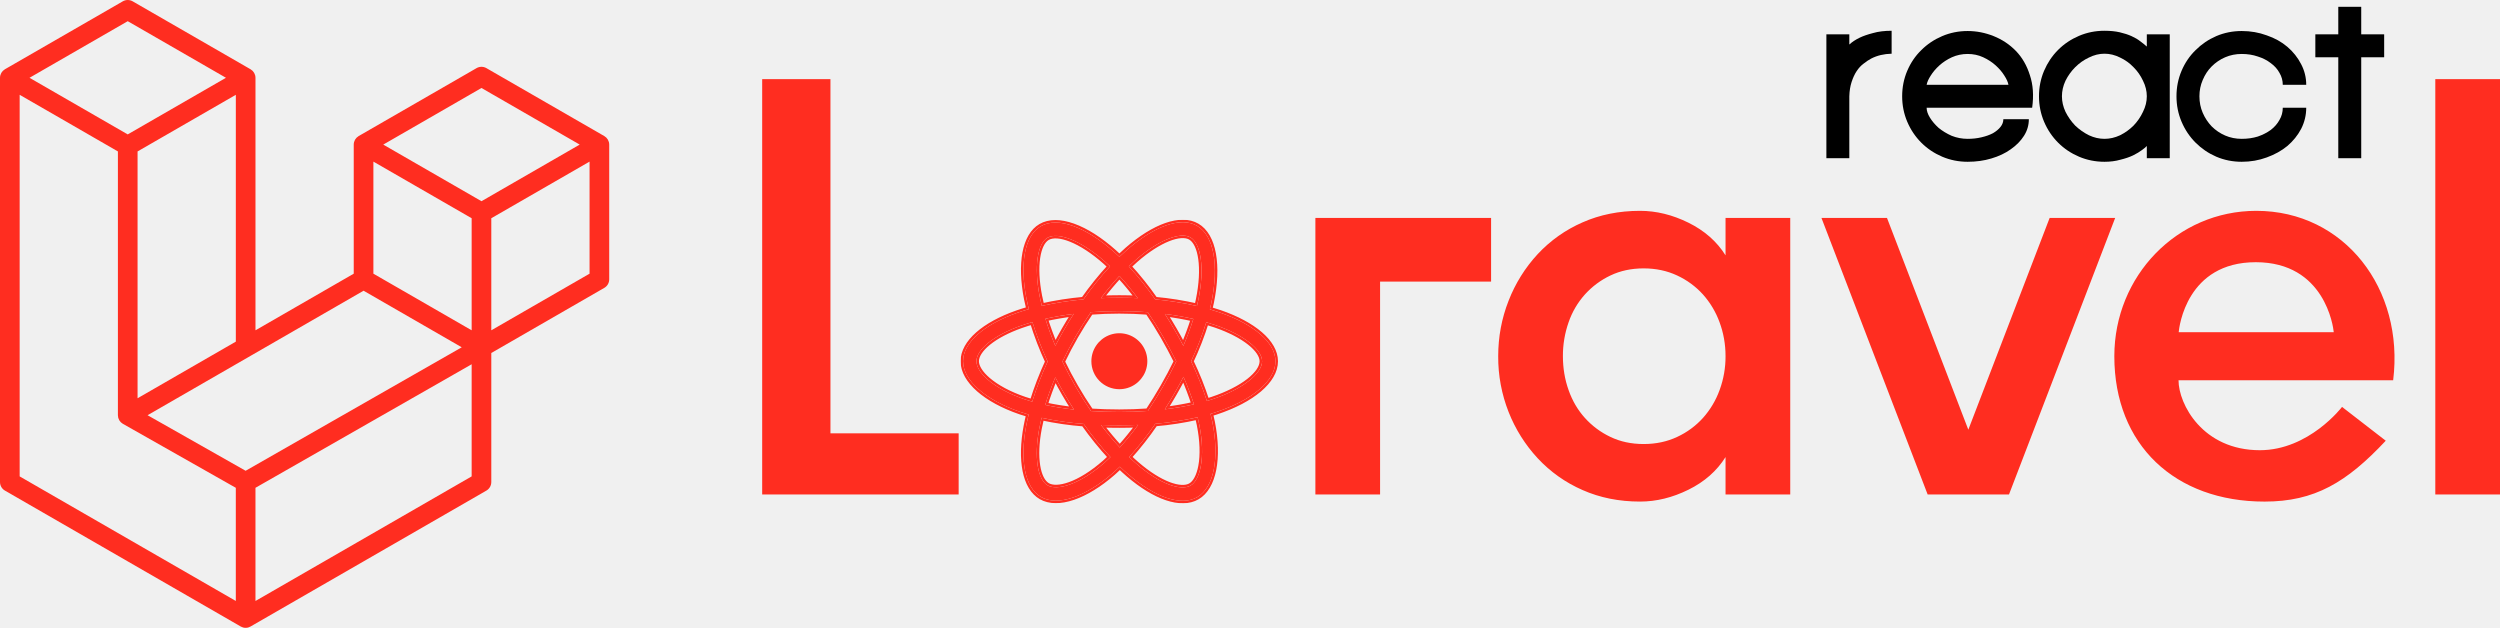
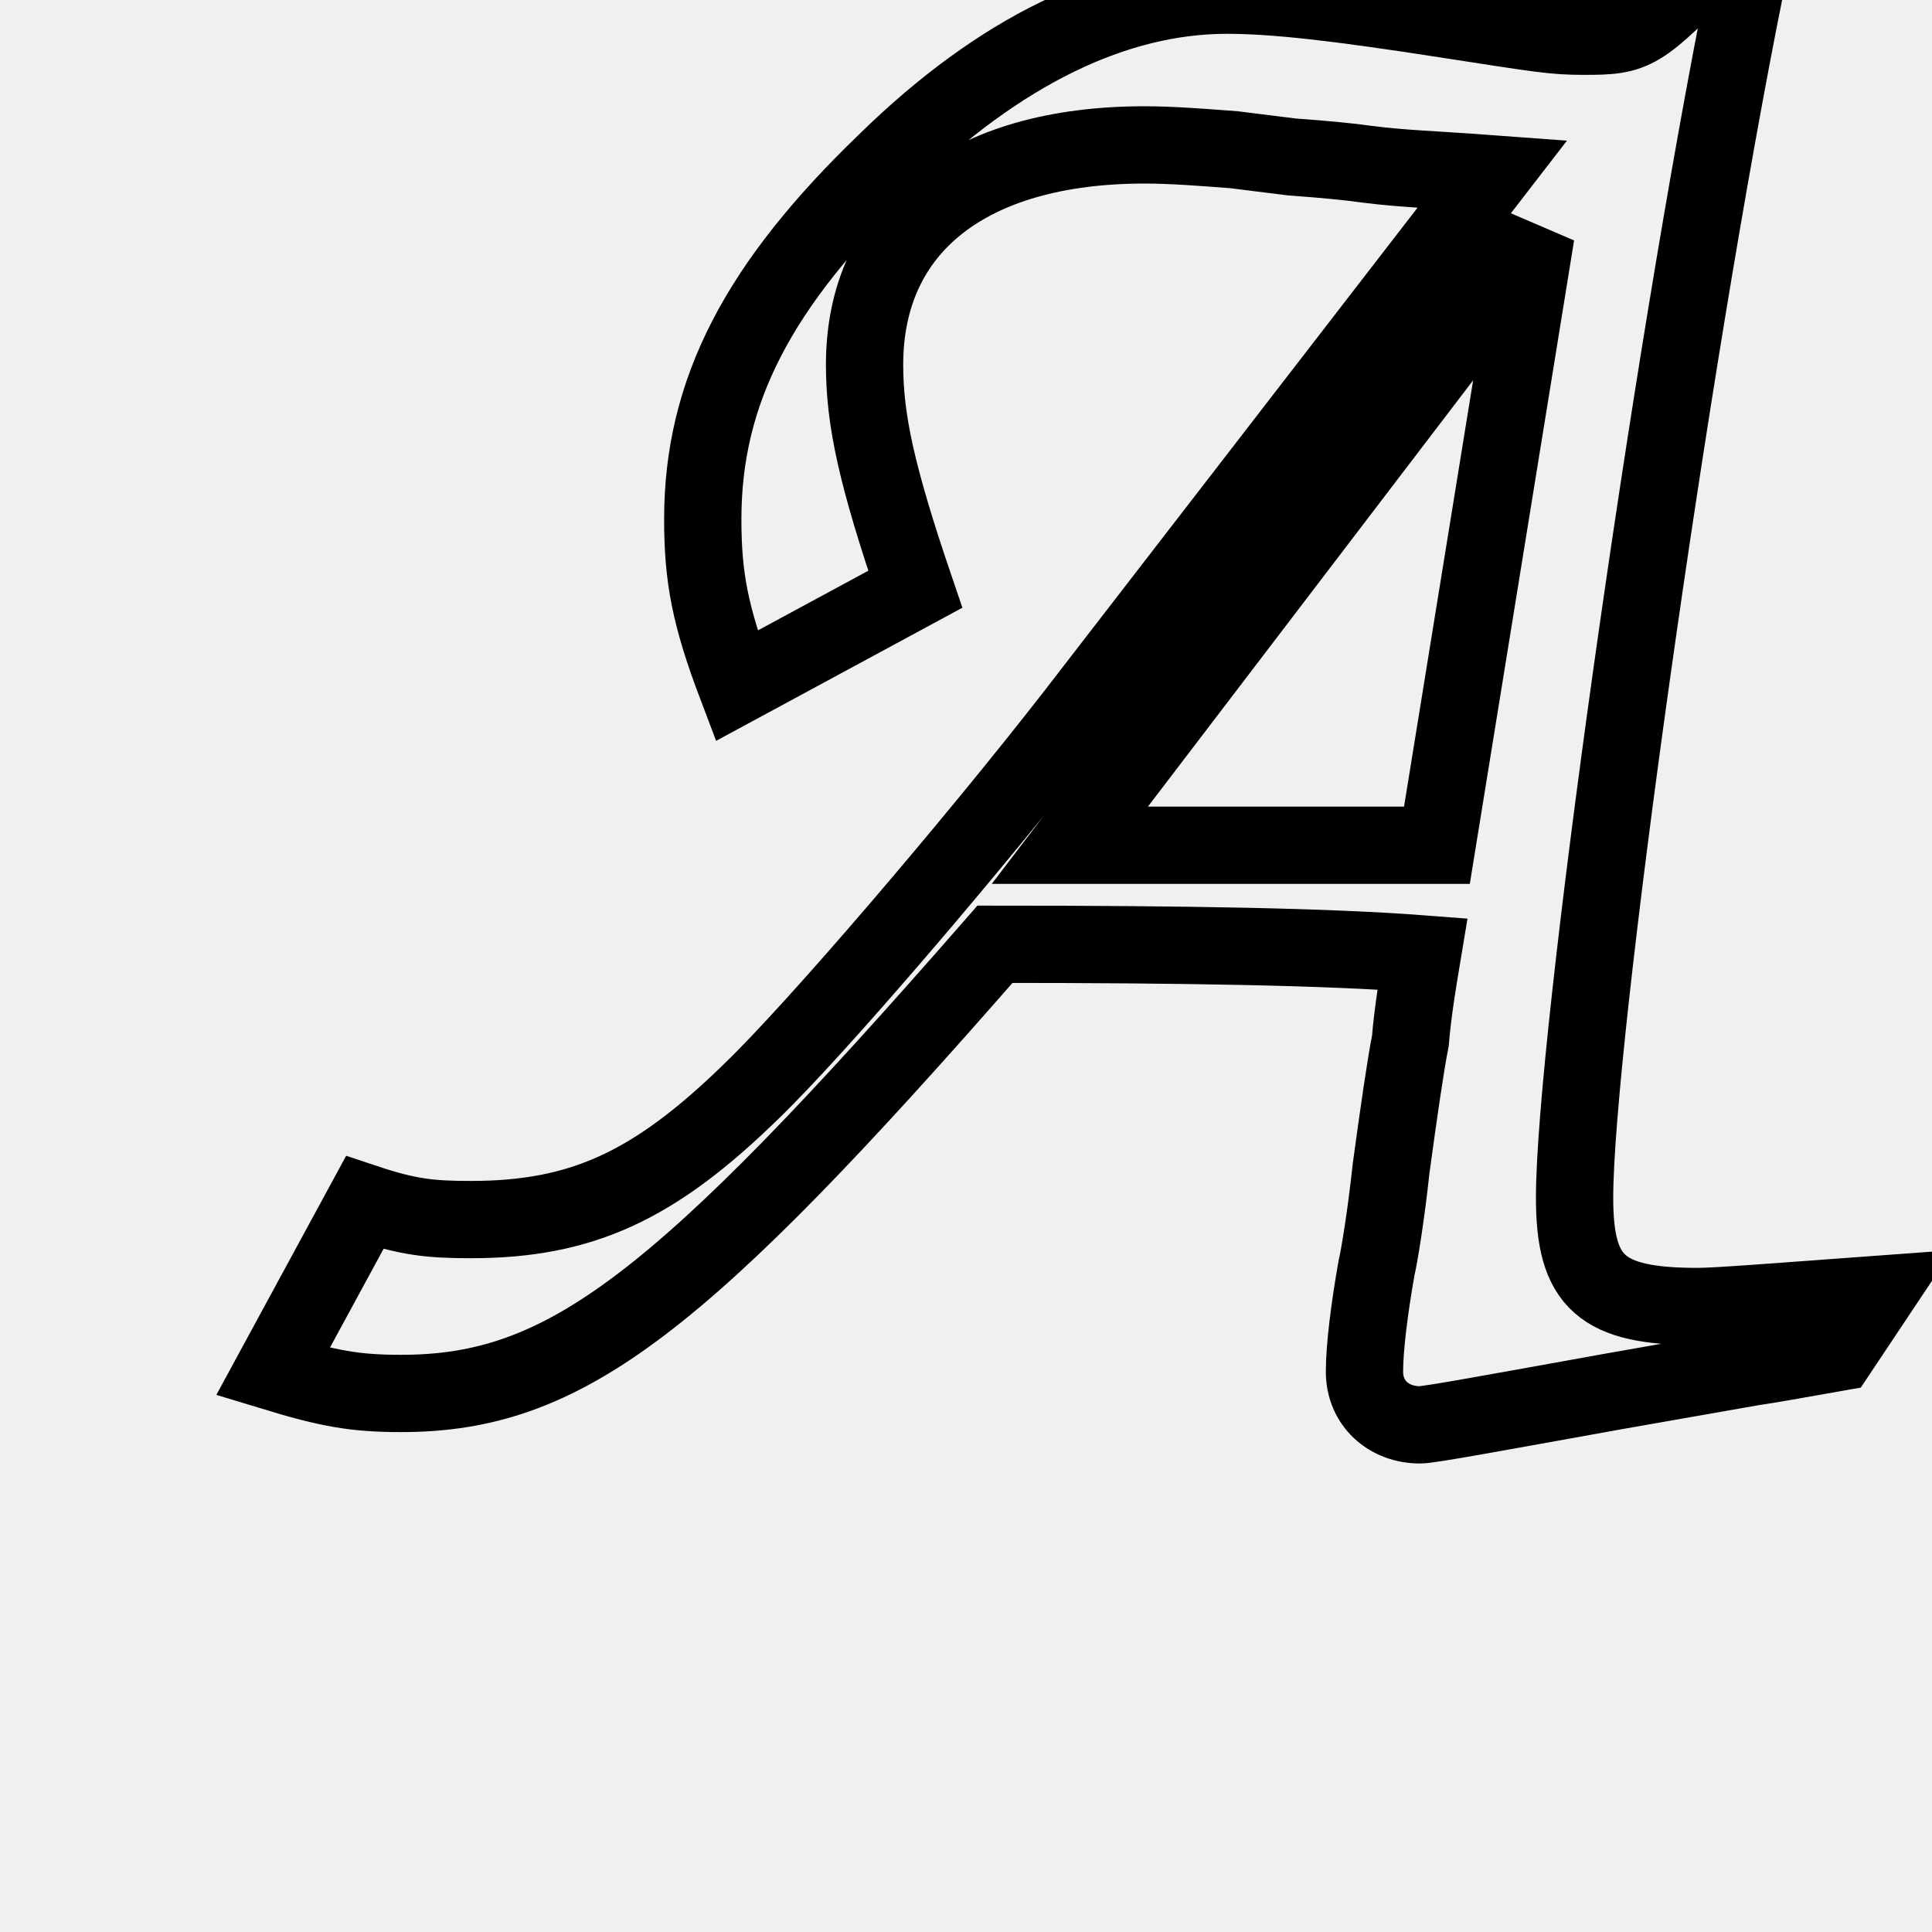
- <svg xmlns="http://www.w3.org/2000/svg" width="1991" height="500" viewBox="0 0 1991 500" fill="none">
-   <mask id="path-1-outside-1_1_7" maskUnits="userSpaceOnUse" x="765" y="175" width="253" height="226" fill="black">
-     <rect fill="white" x="765" y="175" width="253" height="226" />
-     <path d="M971.537 248.894C968.887 247.988 966.217 247.145 963.529 246.365C963.975 244.551 964.386 242.726 964.763 240.892C970.827 211.403 966.862 187.646 953.33 179.825C940.374 172.321 919.125 180.141 897.69 198.84C895.582 200.685 893.518 202.585 891.496 204.541C890.149 203.242 888.767 201.97 887.35 200.727C864.884 180.732 842.365 172.31 828.849 180.157C815.893 187.677 812.042 210.009 817.499 237.958C818.045 240.722 818.658 243.474 819.339 246.214C816.152 247.121 813.073 248.09 810.13 249.117C783.823 258.316 767 272.739 767 287.696C767 303.15 785.056 318.646 812.488 328.042C814.713 328.799 816.959 329.502 819.225 330.152C818.489 333.085 817.838 336.051 817.271 339.05C812.089 366.518 816.131 388.321 829.062 395.795C842.417 403.511 864.822 395.582 886.661 376.458C888.389 374.945 890.116 373.347 891.844 371.664C894.027 373.775 896.273 375.824 898.581 377.811C919.726 396.043 940.607 403.408 953.517 395.914C966.862 388.171 971.2 364.746 965.566 336.246C965.134 334.07 964.637 331.848 964.074 329.582C965.649 329.115 967.192 328.633 968.702 328.136C997.206 318.667 1015.78 303.358 1015.78 287.711C1015.76 272.682 998.403 258.165 971.537 248.894ZM904.681 206.873C923.043 190.854 940.208 184.531 948.033 189.05C956.362 193.865 959.601 213.279 954.367 238.741C954.021 240.399 953.648 242.053 953.247 243.701C942.289 241.208 931.177 239.449 919.985 238.435C913.577 229.204 906.553 220.417 898.959 212.133C900.818 210.33 902.722 208.576 904.671 206.873H904.681ZM840.453 300.476C842.702 304.829 845.053 309.129 847.507 313.376C850.005 317.708 852.608 321.977 855.317 326.182C847.616 325.345 839.963 324.111 832.389 322.487C834.586 315.376 837.292 307.991 840.453 300.476ZM840.453 275.429C837.343 268.074 834.711 260.84 832.55 253.853C839.65 252.262 847.216 250.962 855.104 249.977C852.461 254.102 849.918 258.288 847.475 262.534C845.033 266.781 842.687 271.079 840.437 275.429H840.453ZM846.102 287.955C849.377 281.124 852.905 274.425 856.685 267.857C860.461 261.292 864.481 254.878 868.745 248.614C876.146 248.054 883.733 247.759 891.398 247.759C899.063 247.759 906.697 248.054 914.093 248.619C918.311 254.869 922.307 261.261 926.08 267.795C929.853 274.328 933.427 280.996 936.803 287.799C933.472 294.654 929.906 301.381 926.106 307.981C922.336 314.545 918.363 320.978 914.186 327.281C906.801 327.799 899.156 328.084 891.382 328.084C883.609 328.084 876.109 327.84 868.859 327.369C864.564 321.084 860.511 314.642 856.7 308.043C852.89 301.444 849.352 294.748 846.087 287.955H846.102ZM935.305 313.303C937.81 308.957 940.215 304.553 942.519 300.093C945.678 307.255 948.467 314.576 950.874 322.025C943.21 323.751 935.462 325.074 927.661 325.99C930.293 321.813 932.842 317.584 935.305 313.303ZM942.416 275.434C940.121 271.063 937.736 266.744 935.258 262.477C932.84 258.269 930.319 254.113 927.697 250.008C935.632 251.013 943.245 252.35 950.381 253.983C948.087 261.262 945.428 268.421 942.416 275.434ZM891.502 219.747C896.677 225.401 901.563 231.314 906.143 237.461C896.347 236.994 886.545 236.994 876.736 237.461C881.572 231.066 886.521 225.131 891.502 219.747ZM834.198 189.366C842.521 184.536 860.924 191.439 880.323 208.682C881.561 209.786 882.81 210.941 884.054 212.139C876.422 220.421 869.348 229.201 862.878 238.42C851.711 239.426 840.621 241.157 829.678 243.602C829.046 241.059 828.476 238.499 827.968 235.922C823.278 211.962 826.382 193.901 834.198 189.366ZM822.065 319.89C819.992 319.299 817.945 318.658 815.924 317.967C803.796 313.821 793.779 308.411 786.901 302.518C780.744 297.237 777.624 291.966 777.624 287.696C777.624 278.621 791.13 267.043 813.654 259.191C816.483 258.207 819.337 257.307 822.215 256.491C825.561 267.242 829.612 277.759 834.343 287.976C829.555 298.333 825.454 308.994 822.065 319.89ZM879.659 368.436C870.004 376.894 860.333 382.89 851.808 385.911C844.148 388.622 838.048 388.7 834.363 386.569C826.517 382.035 823.252 364.523 827.704 341.035C828.232 338.271 828.837 335.507 829.518 332.743C840.57 335.124 851.771 336.75 863.044 337.609C869.577 346.876 876.71 355.706 884.396 364.041C882.852 365.559 881.271 367.021 879.659 368.436ZM891.797 356.402C886.76 350.955 881.732 344.927 876.83 338.449C881.594 338.636 886.445 338.729 891.382 338.729C896.451 338.729 901.468 338.62 906.412 338.397C901.849 344.643 896.971 350.652 891.797 356.402ZM956.331 371.219C954.849 379.221 951.869 384.559 948.184 386.694C940.342 391.244 923.577 385.331 905.5 369.736C903.427 367.954 901.354 366.041 899.244 364.036C906.781 355.668 913.747 346.803 920.094 337.501C931.429 336.54 942.685 334.8 953.781 332.292C954.289 334.344 954.738 336.355 955.128 338.325C957.621 350.918 957.979 362.31 956.331 371.219ZM965.349 318.024C963.991 318.475 962.591 318.911 961.171 319.336C957.692 308.535 953.483 297.983 948.572 287.753C953.299 277.659 957.343 267.26 960.679 256.626C963.224 257.367 965.696 258.145 968.075 258.969C991.096 266.908 1005.14 278.663 1005.14 287.696C1005.14 297.335 989.971 309.846 965.349 318.024Z" />
-   </mask>
-   <path d="M971.537 248.894C968.887 247.988 966.217 247.145 963.529 246.365C963.975 244.551 964.386 242.726 964.763 240.892C970.827 211.403 966.862 187.646 953.33 179.825C940.374 172.321 919.125 180.141 897.69 198.84C895.582 200.685 893.518 202.585 891.496 204.541C890.149 203.242 888.767 201.97 887.35 200.727C864.884 180.732 842.365 172.31 828.849 180.157C815.893 187.677 812.042 210.009 817.499 237.958C818.045 240.722 818.658 243.474 819.339 246.214C816.152 247.121 813.073 248.09 810.13 249.117C783.823 258.316 767 272.739 767 287.696C767 303.15 785.056 318.646 812.488 328.042C814.713 328.799 816.959 329.502 819.225 330.152C818.489 333.085 817.838 336.051 817.271 339.05C812.089 366.518 816.131 388.321 829.062 395.795C842.417 403.511 864.822 395.582 886.661 376.458C888.389 374.945 890.116 373.347 891.844 371.664C894.027 373.775 896.273 375.824 898.581 377.811C919.726 396.043 940.607 403.408 953.517 395.914C966.862 388.171 971.2 364.746 965.566 336.246C965.134 334.07 964.637 331.848 964.074 329.582C965.649 329.115 967.192 328.633 968.702 328.136C997.206 318.667 1015.78 303.358 1015.78 287.711C1015.76 272.682 998.403 258.165 971.537 248.894ZM904.681 206.873C923.043 190.854 940.208 184.531 948.033 189.05C956.362 193.865 959.601 213.279 954.367 238.741C954.021 240.399 953.648 242.053 953.247 243.701C942.289 241.208 931.177 239.449 919.985 238.435C913.577 229.204 906.553 220.417 898.959 212.133C900.818 210.33 902.722 208.576 904.671 206.873H904.681ZM840.453 300.476C842.702 304.829 845.053 309.129 847.507 313.376C850.005 317.708 852.608 321.977 855.317 326.182C847.616 325.345 839.963 324.111 832.389 322.487C834.586 315.376 837.292 307.991 840.453 300.476ZM840.453 275.429C837.343 268.074 834.711 260.84 832.55 253.853C839.65 252.262 847.216 250.962 855.104 249.977C852.461 254.102 849.918 258.288 847.475 262.534C845.033 266.781 842.687 271.079 840.437 275.429H840.453ZM846.102 287.955C849.377 281.124 852.905 274.425 856.685 267.857C860.461 261.292 864.481 254.878 868.745 248.614C876.146 248.054 883.733 247.759 891.398 247.759C899.063 247.759 906.697 248.054 914.093 248.619C918.311 254.869 922.307 261.261 926.08 267.795C929.853 274.328 933.427 280.996 936.803 287.799C933.472 294.654 929.906 301.381 926.106 307.981C922.336 314.545 918.363 320.978 914.186 327.281C906.801 327.799 899.156 328.084 891.382 328.084C883.609 328.084 876.109 327.84 868.859 327.369C864.564 321.084 860.511 314.642 856.7 308.043C852.89 301.444 849.352 294.748 846.087 287.955H846.102ZM935.305 313.303C937.81 308.957 940.215 304.553 942.519 300.093C945.678 307.255 948.467 314.576 950.874 322.025C943.21 323.751 935.462 325.074 927.661 325.99C930.293 321.813 932.842 317.584 935.305 313.303ZM942.416 275.434C940.121 271.063 937.736 266.744 935.258 262.477C932.84 258.269 930.319 254.113 927.697 250.008C935.632 251.013 943.245 252.35 950.381 253.983C948.087 261.262 945.428 268.421 942.416 275.434ZM891.502 219.747C896.677 225.401 901.563 231.314 906.143 237.461C896.347 236.994 886.545 236.994 876.736 237.461C881.572 231.066 886.521 225.131 891.502 219.747ZM834.198 189.366C842.521 184.536 860.924 191.439 880.323 208.682C881.561 209.786 882.81 210.941 884.054 212.139C876.422 220.421 869.348 229.201 862.878 238.42C851.711 239.426 840.621 241.157 829.678 243.602C829.046 241.059 828.476 238.499 827.968 235.922C823.278 211.962 826.382 193.901 834.198 189.366ZM822.065 319.89C819.992 319.299 817.945 318.658 815.924 317.967C803.796 313.821 793.779 308.411 786.901 302.518C780.744 297.237 777.624 291.966 777.624 287.696C777.624 278.621 791.13 267.043 813.654 259.191C816.483 258.207 819.337 257.307 822.215 256.491C825.561 267.242 829.612 277.759 834.343 287.976C829.555 298.333 825.454 308.994 822.065 319.89ZM879.659 368.436C870.004 376.894 860.333 382.89 851.808 385.911C844.148 388.622 838.048 388.7 834.363 386.569C826.517 382.035 823.252 364.523 827.704 341.035C828.232 338.271 828.837 335.507 829.518 332.743C840.57 335.124 851.771 336.75 863.044 337.609C869.577 346.876 876.71 355.706 884.396 364.041C882.852 365.559 881.271 367.021 879.659 368.436ZM891.797 356.402C886.76 350.955 881.732 344.927 876.83 338.449C881.594 338.636 886.445 338.729 891.382 338.729C896.451 338.729 901.468 338.62 906.412 338.397C901.849 344.643 896.971 350.652 891.797 356.402ZM956.331 371.219C954.849 379.221 951.869 384.559 948.184 386.694C940.342 391.244 923.577 385.331 905.5 369.736C903.427 367.954 901.354 366.041 899.244 364.036C906.781 355.668 913.747 346.803 920.094 337.501C931.429 336.54 942.685 334.8 953.781 332.292C954.289 334.344 954.738 336.355 955.128 338.325C957.621 350.918 957.979 362.31 956.331 371.219ZM965.349 318.024C963.991 318.475 962.591 318.911 961.171 319.336C957.692 308.535 953.483 297.983 948.572 287.753C953.299 277.659 957.343 267.26 960.679 256.626C963.224 257.367 965.696 258.145 968.075 258.969C991.096 266.908 1005.14 278.663 1005.14 287.696C1005.14 297.335 989.971 309.846 965.349 318.024Z" fill="#FF2D20" />
-   <path d="M971.537 248.894C968.887 247.988 966.217 247.145 963.529 246.365C963.975 244.551 964.386 242.726 964.763 240.892C970.827 211.403 966.862 187.646 953.33 179.825C940.374 172.321 919.125 180.141 897.69 198.84C895.582 200.685 893.518 202.585 891.496 204.541C890.149 203.242 888.767 201.97 887.35 200.727C864.884 180.732 842.365 172.31 828.849 180.157C815.893 187.677 812.042 210.009 817.499 237.958C818.045 240.722 818.658 243.474 819.339 246.214C816.152 247.121 813.073 248.09 810.13 249.117C783.823 258.316 767 272.739 767 287.696C767 303.15 785.056 318.646 812.488 328.042C814.713 328.799 816.959 329.502 819.225 330.152C818.489 333.085 817.838 336.051 817.271 339.05C812.089 366.518 816.131 388.321 829.062 395.795C842.417 403.511 864.822 395.582 886.661 376.458C888.389 374.945 890.116 373.347 891.844 371.664C894.027 373.775 896.273 375.824 898.581 377.811C919.726 396.043 940.607 403.408 953.517 395.914C966.862 388.171 971.2 364.746 965.566 336.246C965.134 334.07 964.637 331.848 964.074 329.582C965.649 329.115 967.192 328.633 968.702 328.136C997.206 318.667 1015.78 303.358 1015.78 287.711C1015.76 272.682 998.403 258.165 971.537 248.894ZM904.681 206.873C923.043 190.854 940.208 184.531 948.033 189.05C956.362 193.865 959.601 213.279 954.367 238.741C954.021 240.399 953.648 242.053 953.247 243.701C942.289 241.208 931.177 239.449 919.985 238.435C913.577 229.204 906.553 220.417 898.959 212.133C900.818 210.33 902.722 208.576 904.671 206.873H904.681ZM840.453 300.476C842.702 304.829 845.053 309.129 847.507 313.376C850.005 317.708 852.608 321.977 855.317 326.182C847.616 325.345 839.963 324.111 832.389 322.487C834.586 315.376 837.292 307.991 840.453 300.476ZM840.453 275.429C837.343 268.074 834.711 260.84 832.55 253.853C839.65 252.262 847.216 250.962 855.104 249.977C852.461 254.102 849.918 258.288 847.475 262.534C845.033 266.781 842.687 271.079 840.437 275.429H840.453ZM846.102 287.955C849.377 281.124 852.905 274.425 856.685 267.857C860.461 261.292 864.481 254.878 868.745 248.614C876.146 248.054 883.733 247.759 891.398 247.759C899.063 247.759 906.697 248.054 914.093 248.619C918.311 254.869 922.307 261.261 926.08 267.795C929.853 274.328 933.427 280.996 936.803 287.799C933.472 294.654 929.906 301.381 926.106 307.981C922.336 314.545 918.363 320.978 914.186 327.281C906.801 327.799 899.156 328.084 891.382 328.084C883.609 328.084 876.109 327.84 868.859 327.369C864.564 321.084 860.511 314.642 856.7 308.043C852.89 301.444 849.352 294.748 846.087 287.955H846.102ZM935.305 313.303C937.81 308.957 940.215 304.553 942.519 300.093C945.678 307.255 948.467 314.576 950.874 322.025C943.21 323.751 935.462 325.074 927.661 325.99C930.293 321.813 932.842 317.584 935.305 313.303ZM942.416 275.434C940.121 271.063 937.736 266.744 935.258 262.477C932.84 258.269 930.319 254.113 927.697 250.008C935.632 251.013 943.245 252.35 950.381 253.983C948.087 261.262 945.428 268.421 942.416 275.434ZM891.502 219.747C896.677 225.401 901.563 231.314 906.143 237.461C896.347 236.994 886.545 236.994 876.736 237.461C881.572 231.066 886.521 225.131 891.502 219.747ZM834.198 189.366C842.521 184.536 860.924 191.439 880.323 208.682C881.561 209.786 882.81 210.941 884.054 212.139C876.422 220.421 869.348 229.201 862.878 238.42C851.711 239.426 840.621 241.157 829.678 243.602C829.046 241.059 828.476 238.499 827.968 235.922C823.278 211.962 826.382 193.901 834.198 189.366ZM822.065 319.89C819.992 319.299 817.945 318.658 815.924 317.967C803.796 313.821 793.779 308.411 786.901 302.518C780.744 297.237 777.624 291.966 777.624 287.696C777.624 278.621 791.13 267.043 813.654 259.191C816.483 258.207 819.337 257.307 822.215 256.491C825.561 267.242 829.612 277.759 834.343 287.976C829.555 298.333 825.454 308.994 822.065 319.89ZM879.659 368.436C870.004 376.894 860.333 382.89 851.808 385.911C844.148 388.622 838.048 388.7 834.363 386.569C826.517 382.035 823.252 364.523 827.704 341.035C828.232 338.271 828.837 335.507 829.518 332.743C840.57 335.124 851.771 336.75 863.044 337.609C869.577 346.876 876.71 355.706 884.396 364.041C882.852 365.559 881.271 367.021 879.659 368.436ZM891.797 356.402C886.76 350.955 881.732 344.927 876.83 338.449C881.594 338.636 886.445 338.729 891.382 338.729C896.451 338.729 901.468 338.62 906.412 338.397C901.849 344.643 896.971 350.652 891.797 356.402ZM956.331 371.219C954.849 379.221 951.869 384.559 948.184 386.694C940.342 391.244 923.577 385.331 905.5 369.736C903.427 367.954 901.354 366.041 899.244 364.036C906.781 355.668 913.747 346.803 920.094 337.501C931.429 336.54 942.685 334.8 953.781 332.292C954.289 334.344 954.738 336.355 955.128 338.325C957.621 350.918 957.979 362.31 956.331 371.219ZM965.349 318.024C963.991 318.475 962.591 318.911 961.171 319.336C957.692 308.535 953.483 297.983 948.572 287.753C953.299 277.659 957.343 267.26 960.679 256.626C963.224 257.367 965.696 258.145 968.075 258.969C991.096 266.908 1005.14 278.663 1005.14 287.696C1005.14 297.335 989.971 309.846 965.349 318.024Z" stroke="#FF2D20" stroke-width="4" mask="url(#path-1-outside-1_1_7)" />
-   <path d="M891.382 309.96C895.793 309.974 900.109 308.679 903.783 306.24C907.457 303.8 910.325 300.324 912.023 296.253C913.721 292.182 914.172 287.699 913.321 283.372C912.469 279.044 910.352 275.066 907.239 271.943C904.125 268.819 900.154 266.689 895.829 265.823C891.504 264.957 887.02 265.394 882.944 267.079C878.867 268.764 875.383 271.62 872.931 275.286C870.479 278.953 869.17 283.264 869.17 287.675C869.164 290.597 869.733 293.492 870.847 296.193C871.96 298.895 873.595 301.351 875.658 303.421C877.72 305.49 880.171 307.133 882.869 308.255C885.567 309.377 888.46 309.957 891.382 309.96Z" fill="#FF2D20" />
-   <path fill-rule="evenodd" clip-rule="evenodd" d="M484.904 113.113C485.084 113.78 485.176 114.467 485.178 115.157V222.481C485.178 223.859 484.815 225.212 484.125 226.404C483.435 227.596 482.443 228.584 481.25 229.27L391.267 281.132V383.926C391.267 386.724 389.782 389.306 387.359 390.715L199.527 498.958C199.097 499.202 198.628 499.359 198.159 499.525C197.984 499.584 197.817 499.691 197.632 499.74C196.319 500.087 194.939 500.087 193.626 499.74C193.411 499.682 193.215 499.564 193.01 499.486C192.58 499.33 192.131 499.193 191.72 498.958L3.928 390.715C2.735 390.029 1.744 389.04 1.054 387.848C0.365 386.656 0.001 385.304 0 383.926L0 61.955C0 61.251 0.098 60.566 0.274 59.901C0.332 59.676 0.469 59.471 0.547 59.246C0.694 58.835 0.831 58.414 1.046 58.033C1.192 57.779 1.407 57.573 1.583 57.338C1.808 57.025 2.013 56.703 2.277 56.429C2.501 56.204 2.795 56.038 3.049 55.842C3.332 55.607 3.586 55.353 3.908 55.167L97.819 1.045C99.008 0.36 100.356 0 101.728 0C103.099 0 104.447 0.36 105.636 1.045L199.537 55.167H199.557C199.869 55.363 200.133 55.607 200.417 55.832C200.671 56.028 200.954 56.204 201.179 56.419C201.452 56.703 201.648 57.025 201.882 57.338C202.048 57.573 202.273 57.779 202.41 58.033C202.635 58.424 202.762 58.835 202.918 59.246C202.996 59.471 203.133 59.676 203.192 59.911C203.371 60.578 203.463 61.265 203.465 61.955V263.055L281.713 217.952V115.148C281.713 114.463 281.81 113.768 281.986 113.113C282.055 112.878 282.182 112.673 282.26 112.448C282.416 112.037 282.553 111.617 282.768 111.235C282.915 110.981 283.13 110.775 283.296 110.541C283.53 110.228 283.726 109.905 283.999 109.631C284.224 109.406 284.507 109.24 284.761 109.044C285.054 108.809 285.309 108.555 285.621 108.369L379.542 54.248C380.73 53.562 382.078 53.201 383.45 53.201C384.822 53.201 386.17 53.562 387.359 54.248L481.26 108.369C481.592 108.565 481.846 108.809 482.139 109.034C482.383 109.23 482.667 109.406 482.891 109.621C483.165 109.905 483.36 110.228 483.595 110.541C483.771 110.775 483.986 110.981 484.123 111.235C484.347 111.617 484.474 112.037 484.631 112.448C484.719 112.673 484.846 112.878 484.904 113.113ZM469.524 217.952V128.705L436.664 147.642L391.267 173.808V263.055L469.534 217.952H469.524ZM375.623 379.397V290.091L330.969 315.621L203.455 388.475V478.622L375.623 379.397ZM15.653 75.503V379.397L187.802 478.612V388.485L97.868 337.532L97.839 337.513L97.8 337.493C97.497 337.317 97.243 337.063 96.959 336.847C96.715 336.652 96.432 336.495 96.217 336.28L96.197 336.251C95.943 336.006 95.767 335.703 95.552 335.429C95.357 335.165 95.122 334.94 94.966 334.666L94.956 334.637C94.78 334.343 94.673 333.991 94.546 333.659C94.419 333.365 94.253 333.091 94.175 332.778C94.077 332.407 94.057 332.006 94.018 331.624C93.979 331.331 93.901 331.037 93.901 330.744V120.606L48.514 94.43L15.653 75.503ZM101.737 16.872L23.5 61.955L101.718 107.039L179.946 61.946L101.718 16.872H101.737ZM142.425 298.23L187.812 272.074V75.503L154.951 94.44L109.554 120.606V317.177L142.425 298.23ZM383.45 70.074L305.222 115.157L383.45 160.241L461.668 115.148L383.45 70.074ZM375.623 173.808L330.227 147.642L297.366 128.705V217.952L342.753 244.108L375.623 263.055V173.808ZM195.619 374.927L310.362 309.351L367.719 276.583L289.549 231.529L199.547 283.401L117.518 330.675L195.619 374.927Z" fill="#FF2D20" />
-   <path fill-rule="evenodd" clip-rule="evenodd" d="M661.371 63V345.115H763.474V393.787H607V63H661.371ZM1047.57 393.787V173.576H1187.5V224.268H1099.09V393.811H1047.57V393.787ZM1374.22 203.347V173.576H1425.75V393.799H1374.22V364.016C1367.29 375.045 1357.45 383.712 1344.68 390.004C1331.92 396.308 1319.08 399.454 1306.15 399.454C1289.45 399.454 1274.17 396.394 1260.3 390.249C1246.79 384.36 1234.64 375.751 1224.61 364.958C1214.66 354.224 1206.81 341.728 1201.45 328.112C1195.88 313.965 1193.07 298.88 1193.17 283.675C1193.17 268.251 1195.93 253.513 1201.45 239.484C1206.77 225.777 1214.62 213.193 1224.6 202.393C1234.64 191.605 1246.79 183 1260.3 177.114C1274.17 170.969 1289.45 167.909 1306.15 167.909C1319.07 167.909 1331.92 171.055 1344.68 177.359C1357.45 183.663 1367.29 192.318 1374.22 203.347ZM1369.5 310.619C1372.67 301.995 1374.27 292.875 1374.22 283.688C1374.22 274.225 1372.63 265.252 1369.5 256.757C1366.54 248.576 1362.06 241.035 1356.27 234.538C1350.5 228.166 1343.5 223.021 1335.7 219.408C1327.67 215.638 1318.75 213.74 1308.99 213.74C1299.22 213.74 1290.39 215.638 1282.52 219.408C1274.81 223.064 1267.9 228.206 1262.19 234.538C1256.42 241.001 1252 248.551 1249.2 256.744C1246.17 265.399 1244.65 274.508 1244.7 283.675C1244.7 293.126 1246.18 302.111 1249.2 310.606C1252.18 319.126 1256.52 326.52 1262.19 332.824C1267.9 339.159 1274.81 344.302 1282.52 347.955C1290.39 351.737 1299.22 353.623 1308.99 353.623C1318.75 353.623 1327.67 351.737 1335.7 347.955C1343.51 344.346 1350.5 339.2 1356.27 332.824C1362.06 326.332 1366.54 318.795 1369.5 310.619ZM1632.33 173.576H1684.52L1599.96 393.799H1535.18L1450.61 173.576H1502.8L1567.57 342.214L1632.33 173.576ZM1796.91 167.909C1867.06 167.909 1914.91 230.07 1905.92 302.821H1734.98C1734.98 321.819 1754.17 358.544 1799.74 358.544C1838.92 358.544 1865.19 324.084 1865.2 324.06L1900.01 350.991C1868.89 384.202 1843.4 399.467 1803.49 399.467C1732.19 399.467 1683.85 354.369 1683.85 283.688C1683.85 219.751 1733.82 167.909 1796.91 167.909ZM1735.11 264.542H1858.6C1858.22 260.307 1851.52 208.819 1796.49 208.819C1741.45 208.819 1735.51 260.307 1735.11 264.542ZM1939.47 393.787V63H1991V393.787H1939.47Z" fill="#FF2D20" />
-   <path d="M1472.8 35.462C1474.96 33.432 1477.74 31.605 1481.12 29.981C1483.96 28.628 1487.48 27.41 1491.68 26.327C1495.87 25.109 1500.81 24.5 1506.49 24.5V42.77C1500.4 42.905 1494.99 44.191 1490.25 46.627C1488.22 47.71 1486.19 49.063 1484.16 50.687C1482.13 52.176 1480.31 54.138 1478.68 56.574C1477.06 59.01 1475.71 61.92 1474.62 65.303C1473.54 68.551 1472.93 72.34 1472.8 76.671V126H1454.53V27.342H1472.8V35.462Z" fill="black" />
-   <path d="M1615.77 94.941C1615.77 99.678 1614.49 104.076 1611.91 108.136C1609.34 112.196 1605.82 115.782 1601.36 118.895C1597.03 122.008 1591.89 124.444 1585.93 126.203C1580.11 127.962 1573.82 128.842 1567.05 128.842C1559.88 128.842 1553.11 127.489 1546.75 124.782C1540.39 122.075 1534.84 118.354 1530.11 113.617C1525.37 108.88 1521.65 103.332 1518.94 96.971C1516.23 90.61 1514.88 83.844 1514.88 76.671C1514.88 69.498 1516.23 62.732 1518.94 56.371C1521.65 50.01 1525.37 44.529 1530.11 39.928C1534.84 35.191 1540.39 31.47 1546.75 28.763C1553.11 26.056 1559.88 24.703 1567.05 24.703C1574.09 24.703 1580.99 26.056 1587.76 28.763C1594.52 31.47 1600.41 35.394 1605.42 40.537C1610.43 45.68 1614.15 52.108 1616.58 59.822C1619.15 67.401 1619.76 76.062 1618.41 85.806H1534.37C1534.37 88.242 1535.25 90.881 1537.01 93.723C1538.77 96.565 1541.07 99.272 1543.91 101.843C1546.89 104.279 1550.34 106.377 1554.26 108.136C1558.32 109.76 1562.59 110.572 1567.05 110.572C1570.98 110.572 1574.63 110.166 1578.01 109.354C1581.53 108.542 1584.58 107.459 1587.15 106.106C1589.72 104.617 1591.75 102.926 1593.24 101.031C1594.73 99.136 1595.47 97.106 1595.47 94.941H1615.77ZM1599.53 67.536C1599.13 65.371 1598.04 62.935 1596.28 60.228C1594.52 57.386 1592.22 54.679 1589.38 52.108C1586.54 49.537 1583.22 47.371 1579.43 45.612C1575.65 43.853 1571.52 42.973 1567.05 42.973C1562.59 42.973 1558.39 43.853 1554.47 45.612C1550.68 47.371 1547.36 49.537 1544.52 52.108C1541.68 54.679 1539.38 57.386 1537.62 60.228C1535.86 62.935 1534.77 65.371 1534.37 67.536H1599.53Z" fill="black" />
-   <path d="M1709.72 126V116.256C1709.04 117.068 1707.76 118.151 1705.86 119.504C1704.1 120.857 1701.74 122.278 1698.76 123.767C1695.92 125.12 1692.53 126.271 1688.61 127.218C1684.82 128.301 1680.62 128.842 1676.02 128.842C1668.85 128.842 1662.08 127.489 1655.72 124.782C1649.36 122.075 1643.81 118.354 1639.08 113.617C1634.34 108.88 1630.62 103.332 1627.91 96.971C1625.21 90.61 1623.85 83.844 1623.85 76.671C1623.85 69.498 1625.21 62.732 1627.91 56.371C1630.62 50.01 1634.34 44.462 1639.08 39.725C1643.81 34.988 1649.36 31.267 1655.72 28.56C1662.08 25.853 1668.85 24.5 1676.02 24.5C1680.62 24.5 1684.68 24.906 1688.2 25.718C1691.72 26.53 1694.83 27.545 1697.54 28.763C1700.25 29.981 1702.55 31.334 1704.44 32.823C1706.47 34.312 1708.23 35.733 1709.72 37.086V27.342H1727.99V126H1709.72ZM1642.12 76.671C1642.12 80.866 1643.07 84.994 1644.96 89.054C1646.99 93.114 1649.57 96.768 1652.68 100.016C1655.93 103.129 1659.58 105.7 1663.64 107.73C1667.7 109.625 1671.83 110.572 1676.02 110.572C1680.22 110.572 1684.35 109.625 1688.41 107.73C1692.47 105.7 1696.05 103.129 1699.16 100.016C1702.28 96.768 1704.78 93.114 1706.68 89.054C1708.71 84.994 1709.72 80.866 1709.72 76.671C1709.72 72.476 1708.71 68.348 1706.68 64.288C1704.78 60.228 1702.28 56.642 1699.16 53.529C1696.05 50.281 1692.47 47.71 1688.41 45.815C1684.35 43.785 1680.22 42.77 1676.02 42.77C1671.83 42.77 1667.7 43.785 1663.64 45.815C1659.58 47.71 1655.93 50.281 1652.68 53.529C1649.57 56.642 1646.99 60.228 1644.96 64.288C1643.07 68.348 1642.12 72.476 1642.12 76.671Z" fill="black" />
-   <path d="M1836.68 85.806C1836.68 91.761 1835.32 97.377 1832.62 102.655C1829.91 107.798 1826.25 112.331 1821.65 116.256C1817.05 120.045 1811.57 123.09 1805.21 125.391C1798.98 127.692 1792.35 128.842 1785.32 128.842C1778.14 128.842 1771.38 127.489 1765.02 124.782C1758.79 122.075 1753.31 118.354 1748.57 113.617C1743.84 108.88 1740.11 103.332 1737.41 96.971C1734.7 90.61 1733.35 83.844 1733.35 76.671C1733.35 69.498 1734.7 62.732 1737.41 56.371C1740.11 50.01 1743.84 44.529 1748.57 39.928C1753.31 35.191 1758.79 31.47 1765.02 28.763C1771.38 26.056 1778.14 24.703 1785.32 24.703C1792.35 24.703 1798.98 25.853 1805.21 28.154C1811.57 30.319 1817.05 33.364 1821.65 37.289C1826.25 41.214 1829.91 45.815 1832.62 51.093C1835.32 56.236 1836.68 61.717 1836.68 67.536H1818C1818 64.153 1817.12 60.972 1815.36 57.995C1813.74 55.018 1811.44 52.446 1808.46 50.281C1805.48 47.98 1802.03 46.221 1798.11 45.003C1794.18 43.65 1789.92 42.973 1785.32 42.973C1780.58 42.973 1776.18 43.853 1772.12 45.612C1768.06 47.371 1764.47 49.807 1761.36 52.92C1758.38 55.897 1756.02 59.484 1754.26 63.679C1752.5 67.739 1751.62 72.07 1751.62 76.671C1751.62 81.408 1752.5 85.806 1754.26 89.866C1756.02 93.926 1758.38 97.512 1761.36 100.625C1764.47 103.738 1768.06 106.174 1772.12 107.933C1776.18 109.692 1780.58 110.572 1785.32 110.572C1789.92 110.572 1794.18 109.963 1798.11 108.745C1802.03 107.392 1805.48 105.632 1808.46 103.467C1811.44 101.166 1813.74 98.527 1815.36 95.55C1817.12 92.573 1818 89.325 1818 85.806H1836.68Z" fill="black" />
-   <path d="M1862.21 126V45.612H1843.94V27.342H1862.21V5.418H1880.48V27.342H1898.75V45.612H1880.48V126H1862.21Z" fill="black" />
+ <svg xmlns="http://www.w3.org/2000/svg" viewBox="0 0 100 100">
+   <defs>
+     <style>
+       @font-face {
+         font-family: 'Fascinate';
+         font-style: normal;
+         font-weight: 400;
+         src: url(/public/Fascinate/Fascinate-Regular.ttf) format('truetype');
+       }
+     </style>
+   </defs>
+   <text x="50" y="50" fill="none" stroke="currentColor" stroke-width="4" font-size="125" font-family="Fascinate, cursive" text-anchor="middle" dominant-baseline="central">
+     A
+   </text>
</svg>
